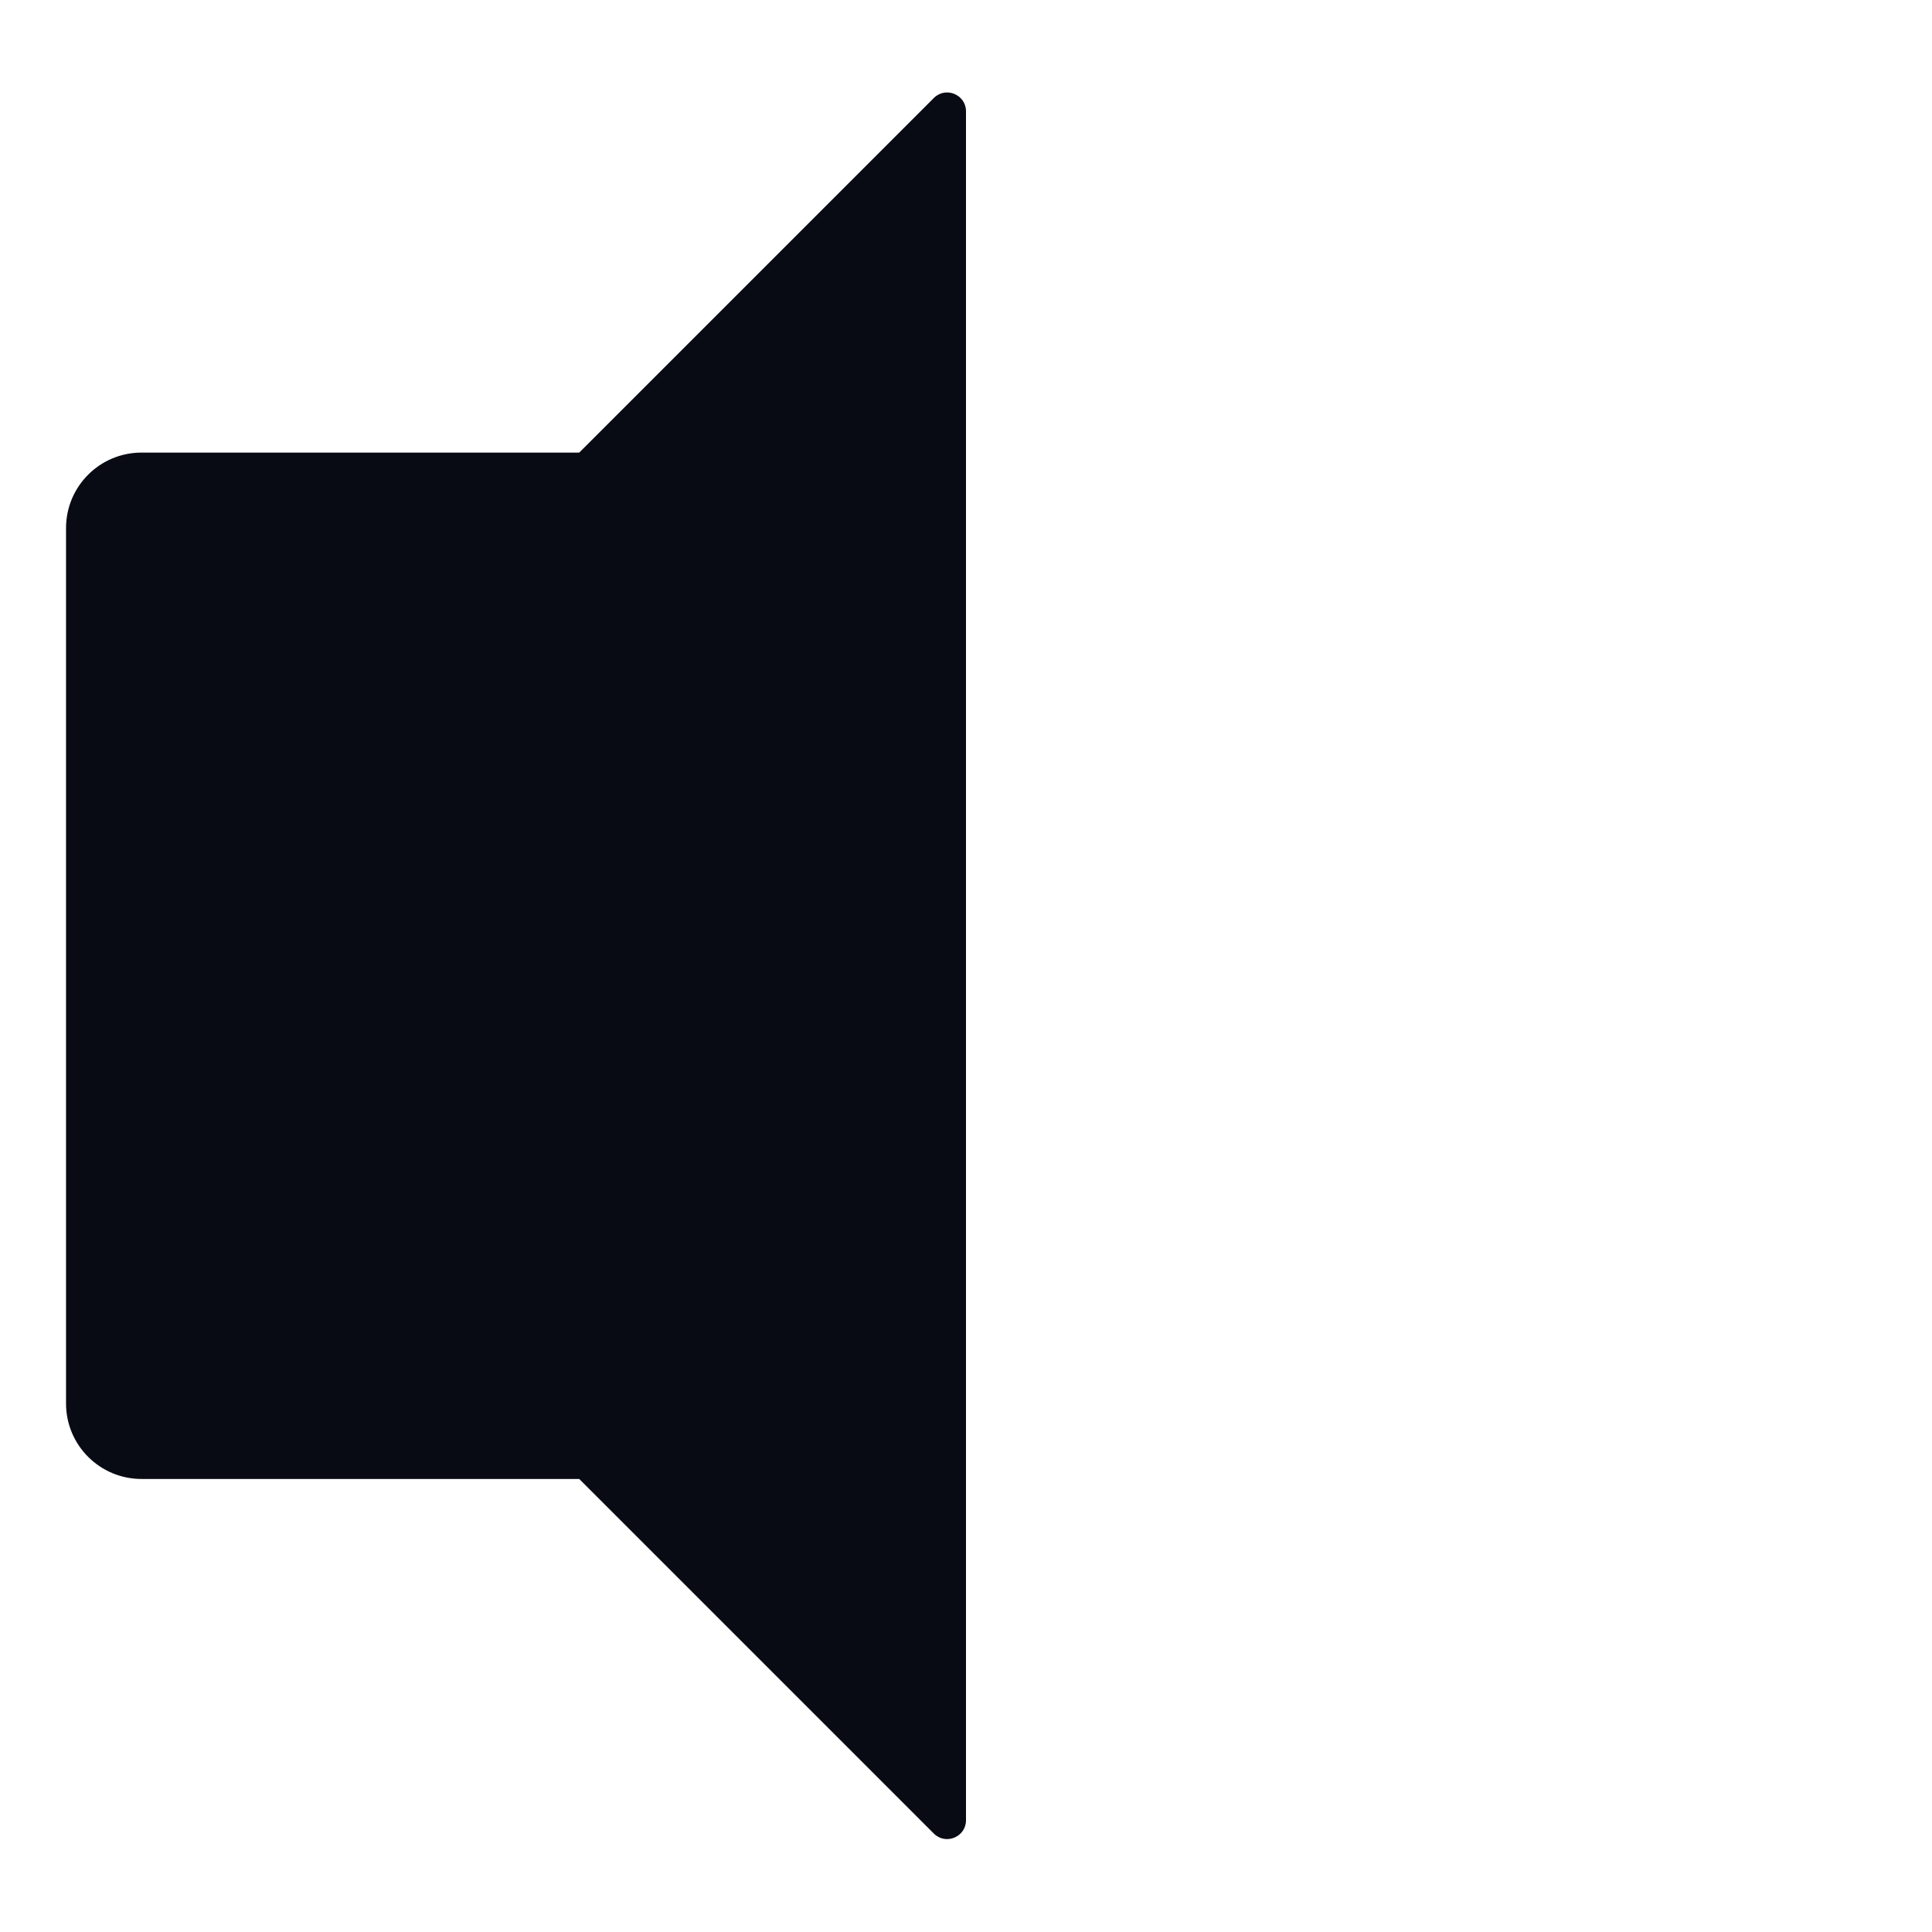
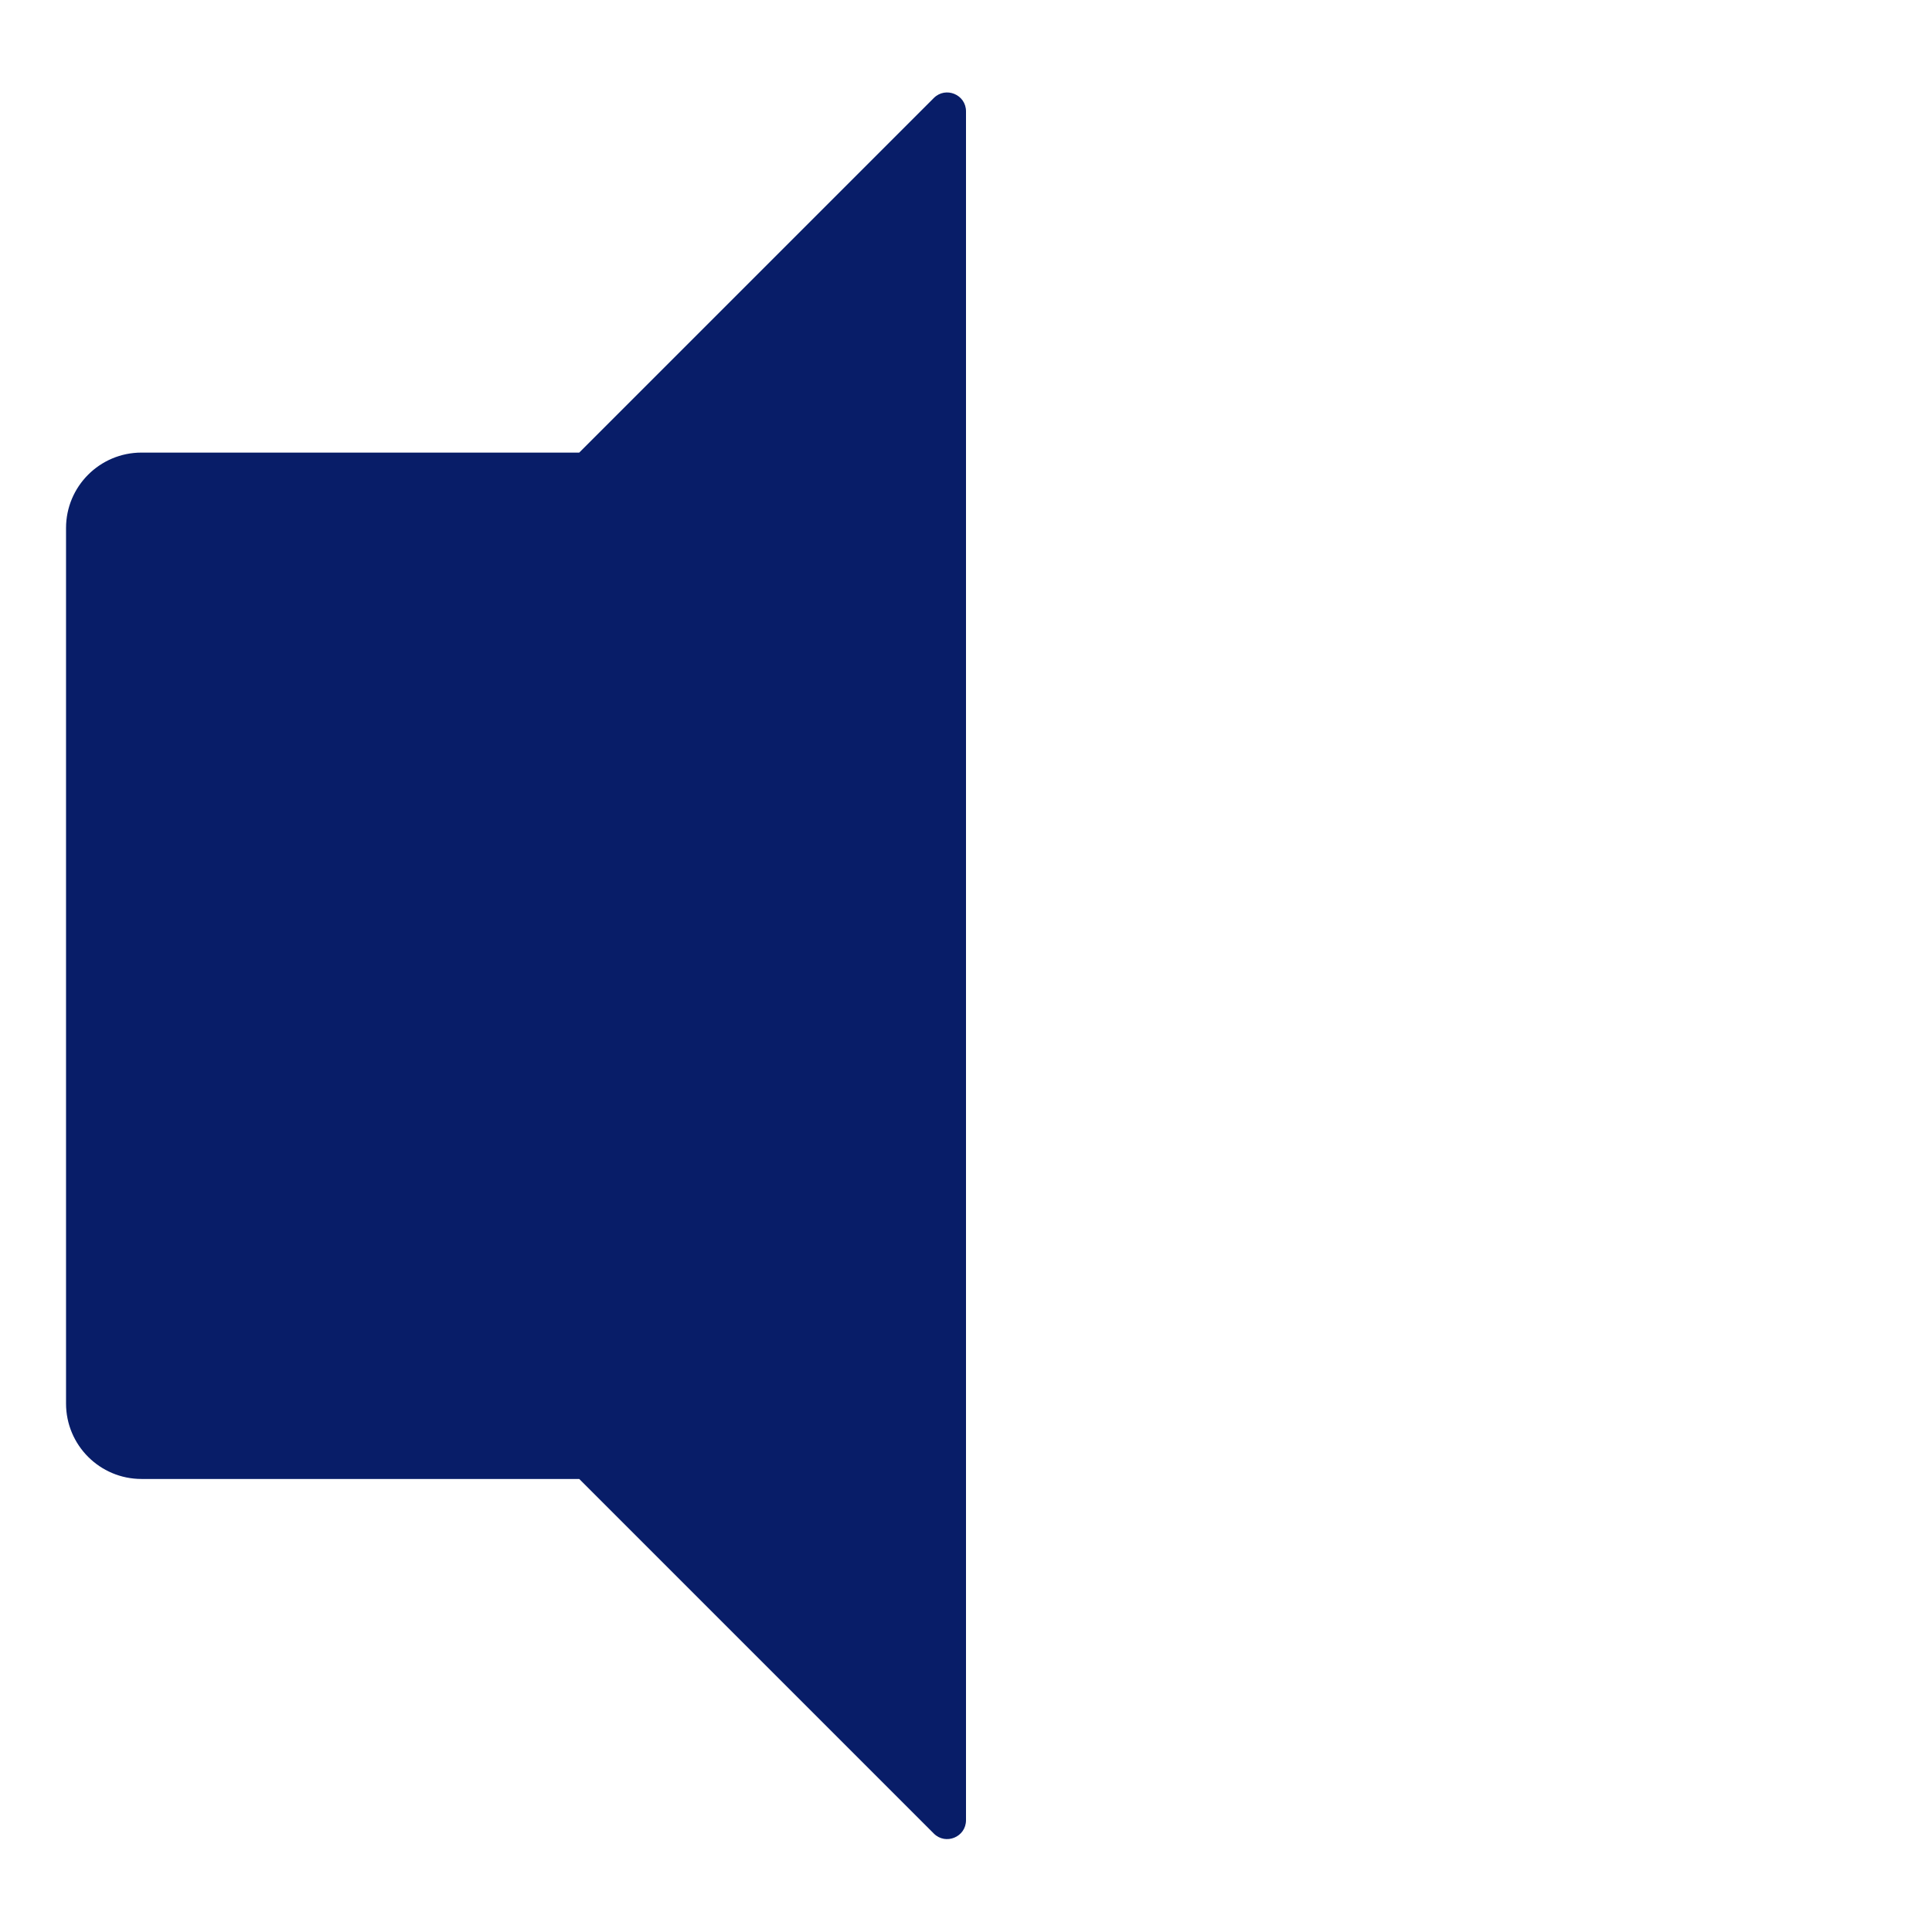
<svg xmlns="http://www.w3.org/2000/svg" width="1024" height="1024" viewBox="0 0 1024 1024" fill="none">
-   <path d="M307 783.881H75C52.909 783.881 35 765.973 35 743.881V279.881C35 257.79 52.909 239.881 75 239.881H307L494.929 51.953C501.229 45.653 512 50.1 512 59.009V964.745C512 973.654 501.229 978.11 494.929 971.81L307 783.881Z" fill="#090B14" />
+   <path d="M307 783.881H75C52.909 783.881 35 765.973 35 743.881V279.881C35 257.79 52.909 239.881 75 239.881H307L494.929 51.953C501.229 45.653 512 50.1 512 59.009V964.745C512 973.654 501.229 978.11 494.929 971.81L307 783.881Z" fill="#081D68" />
</svg>
